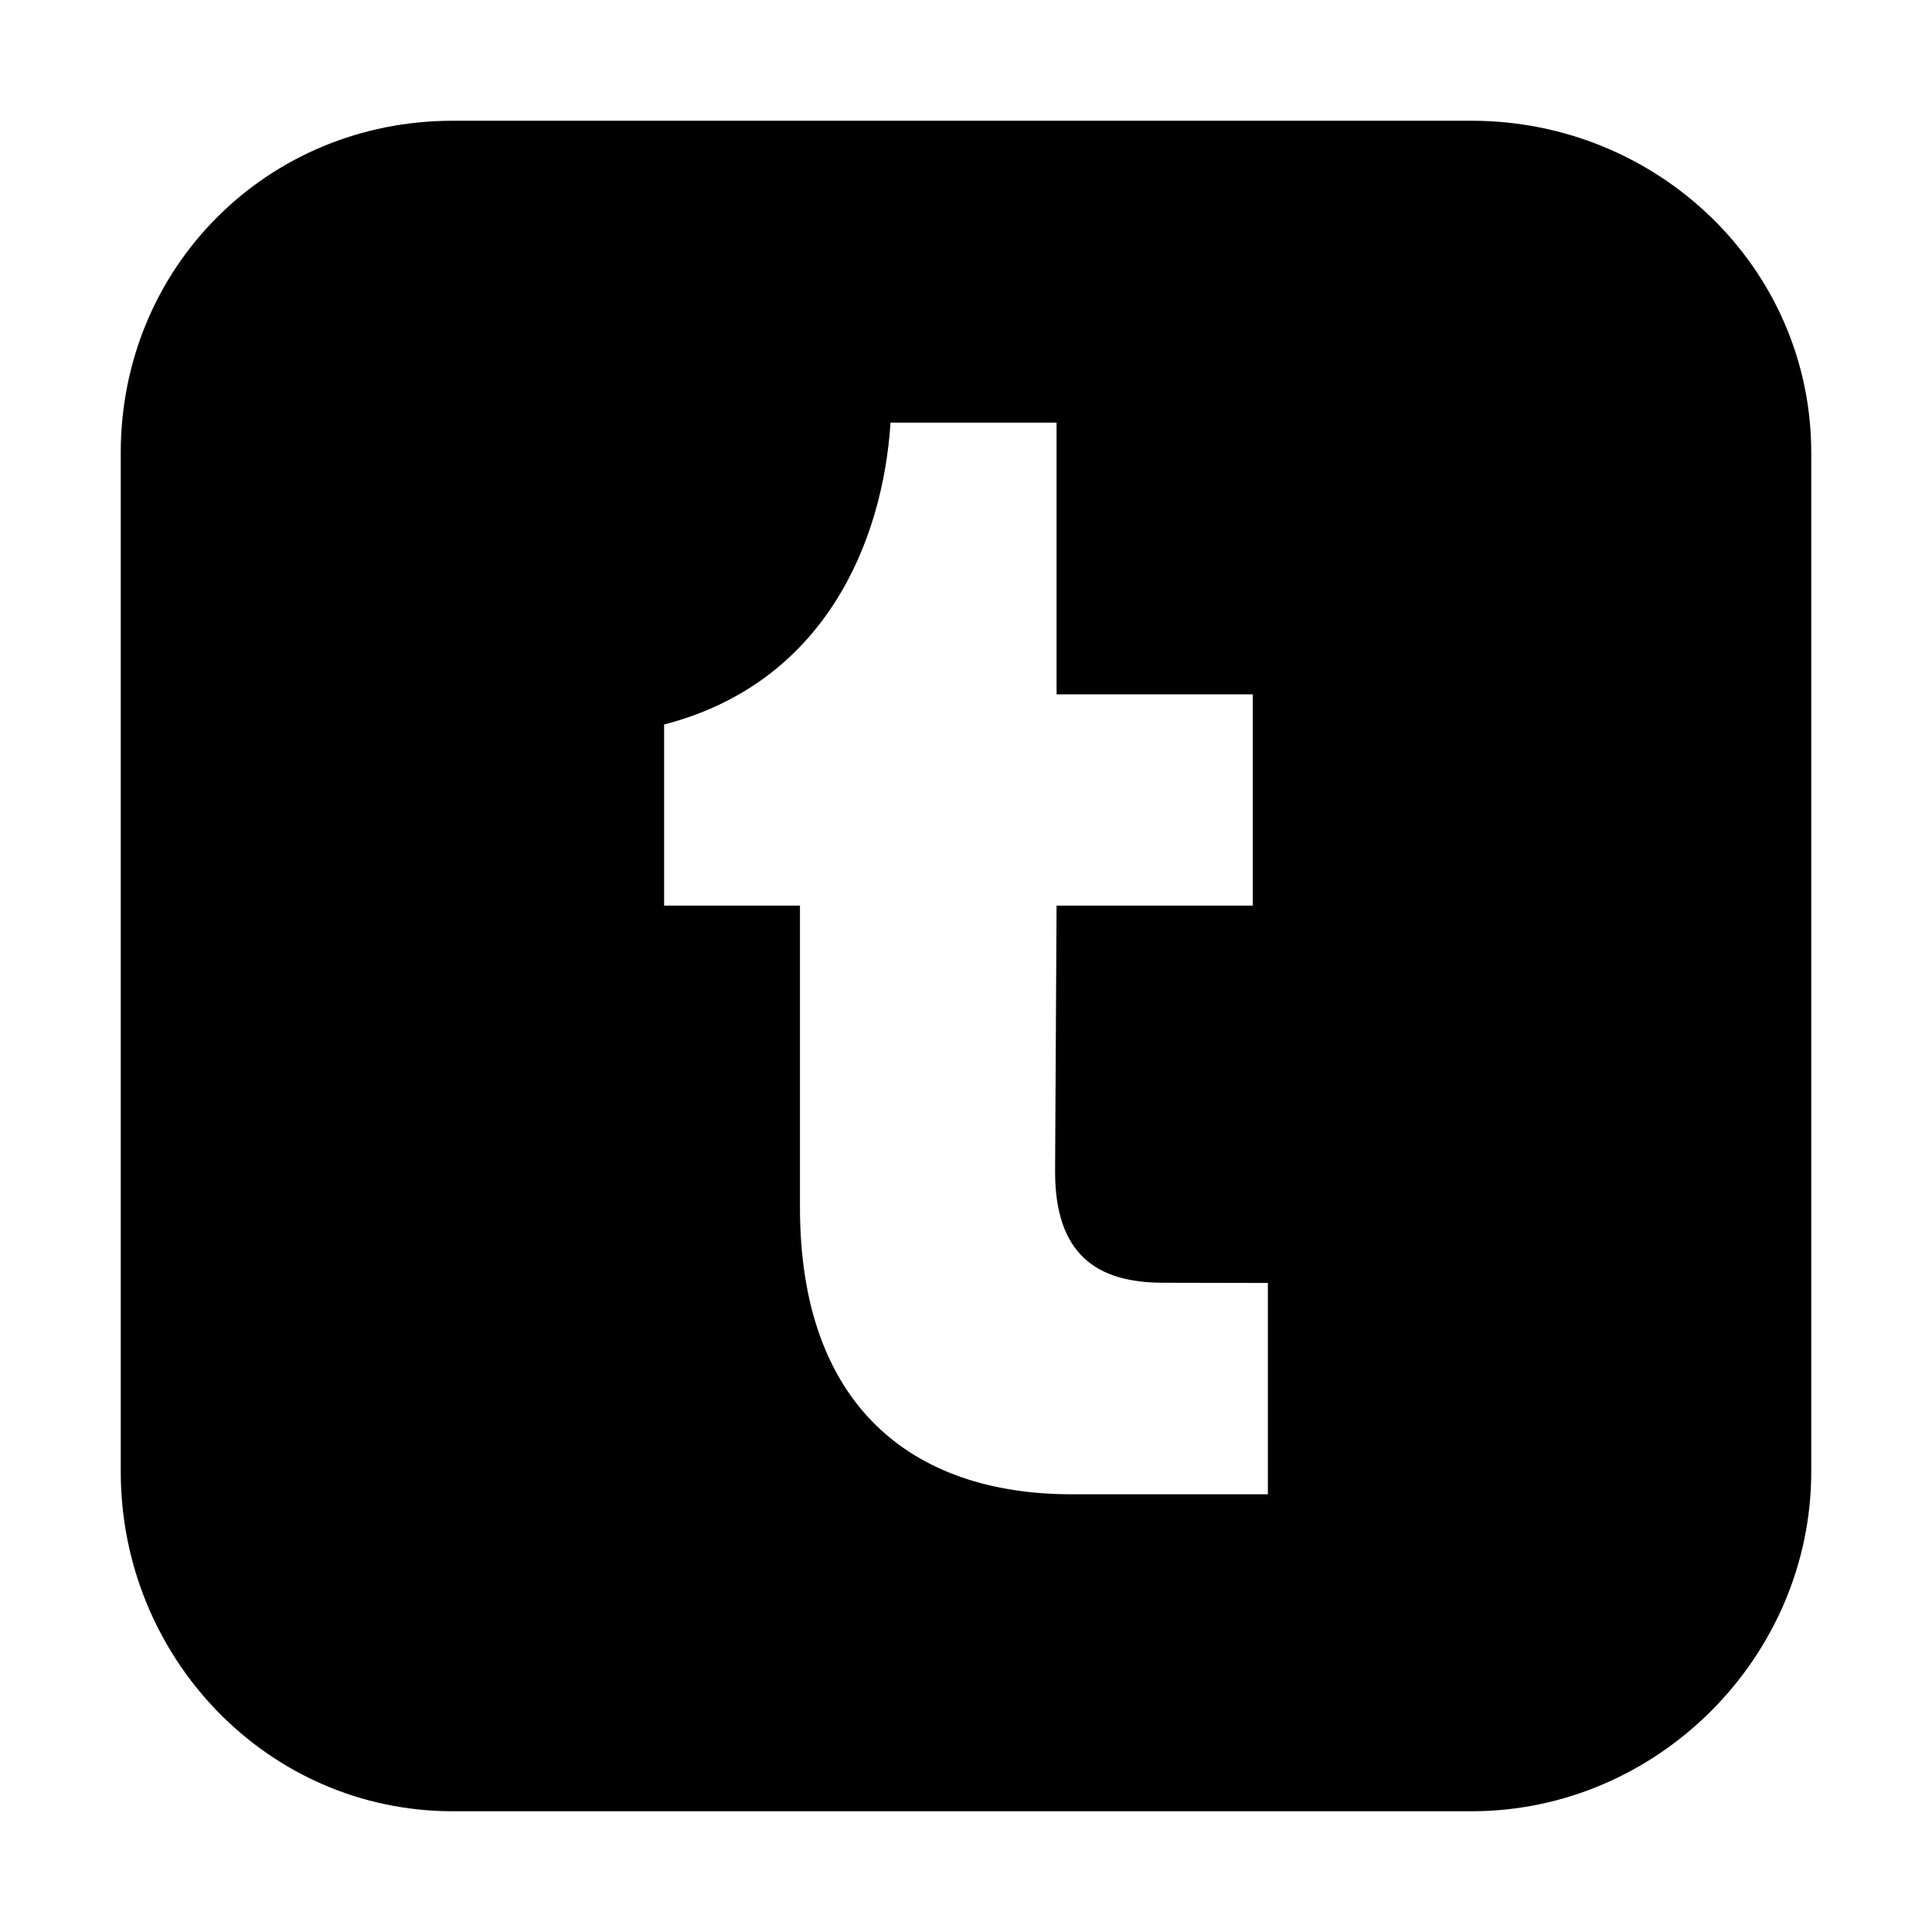
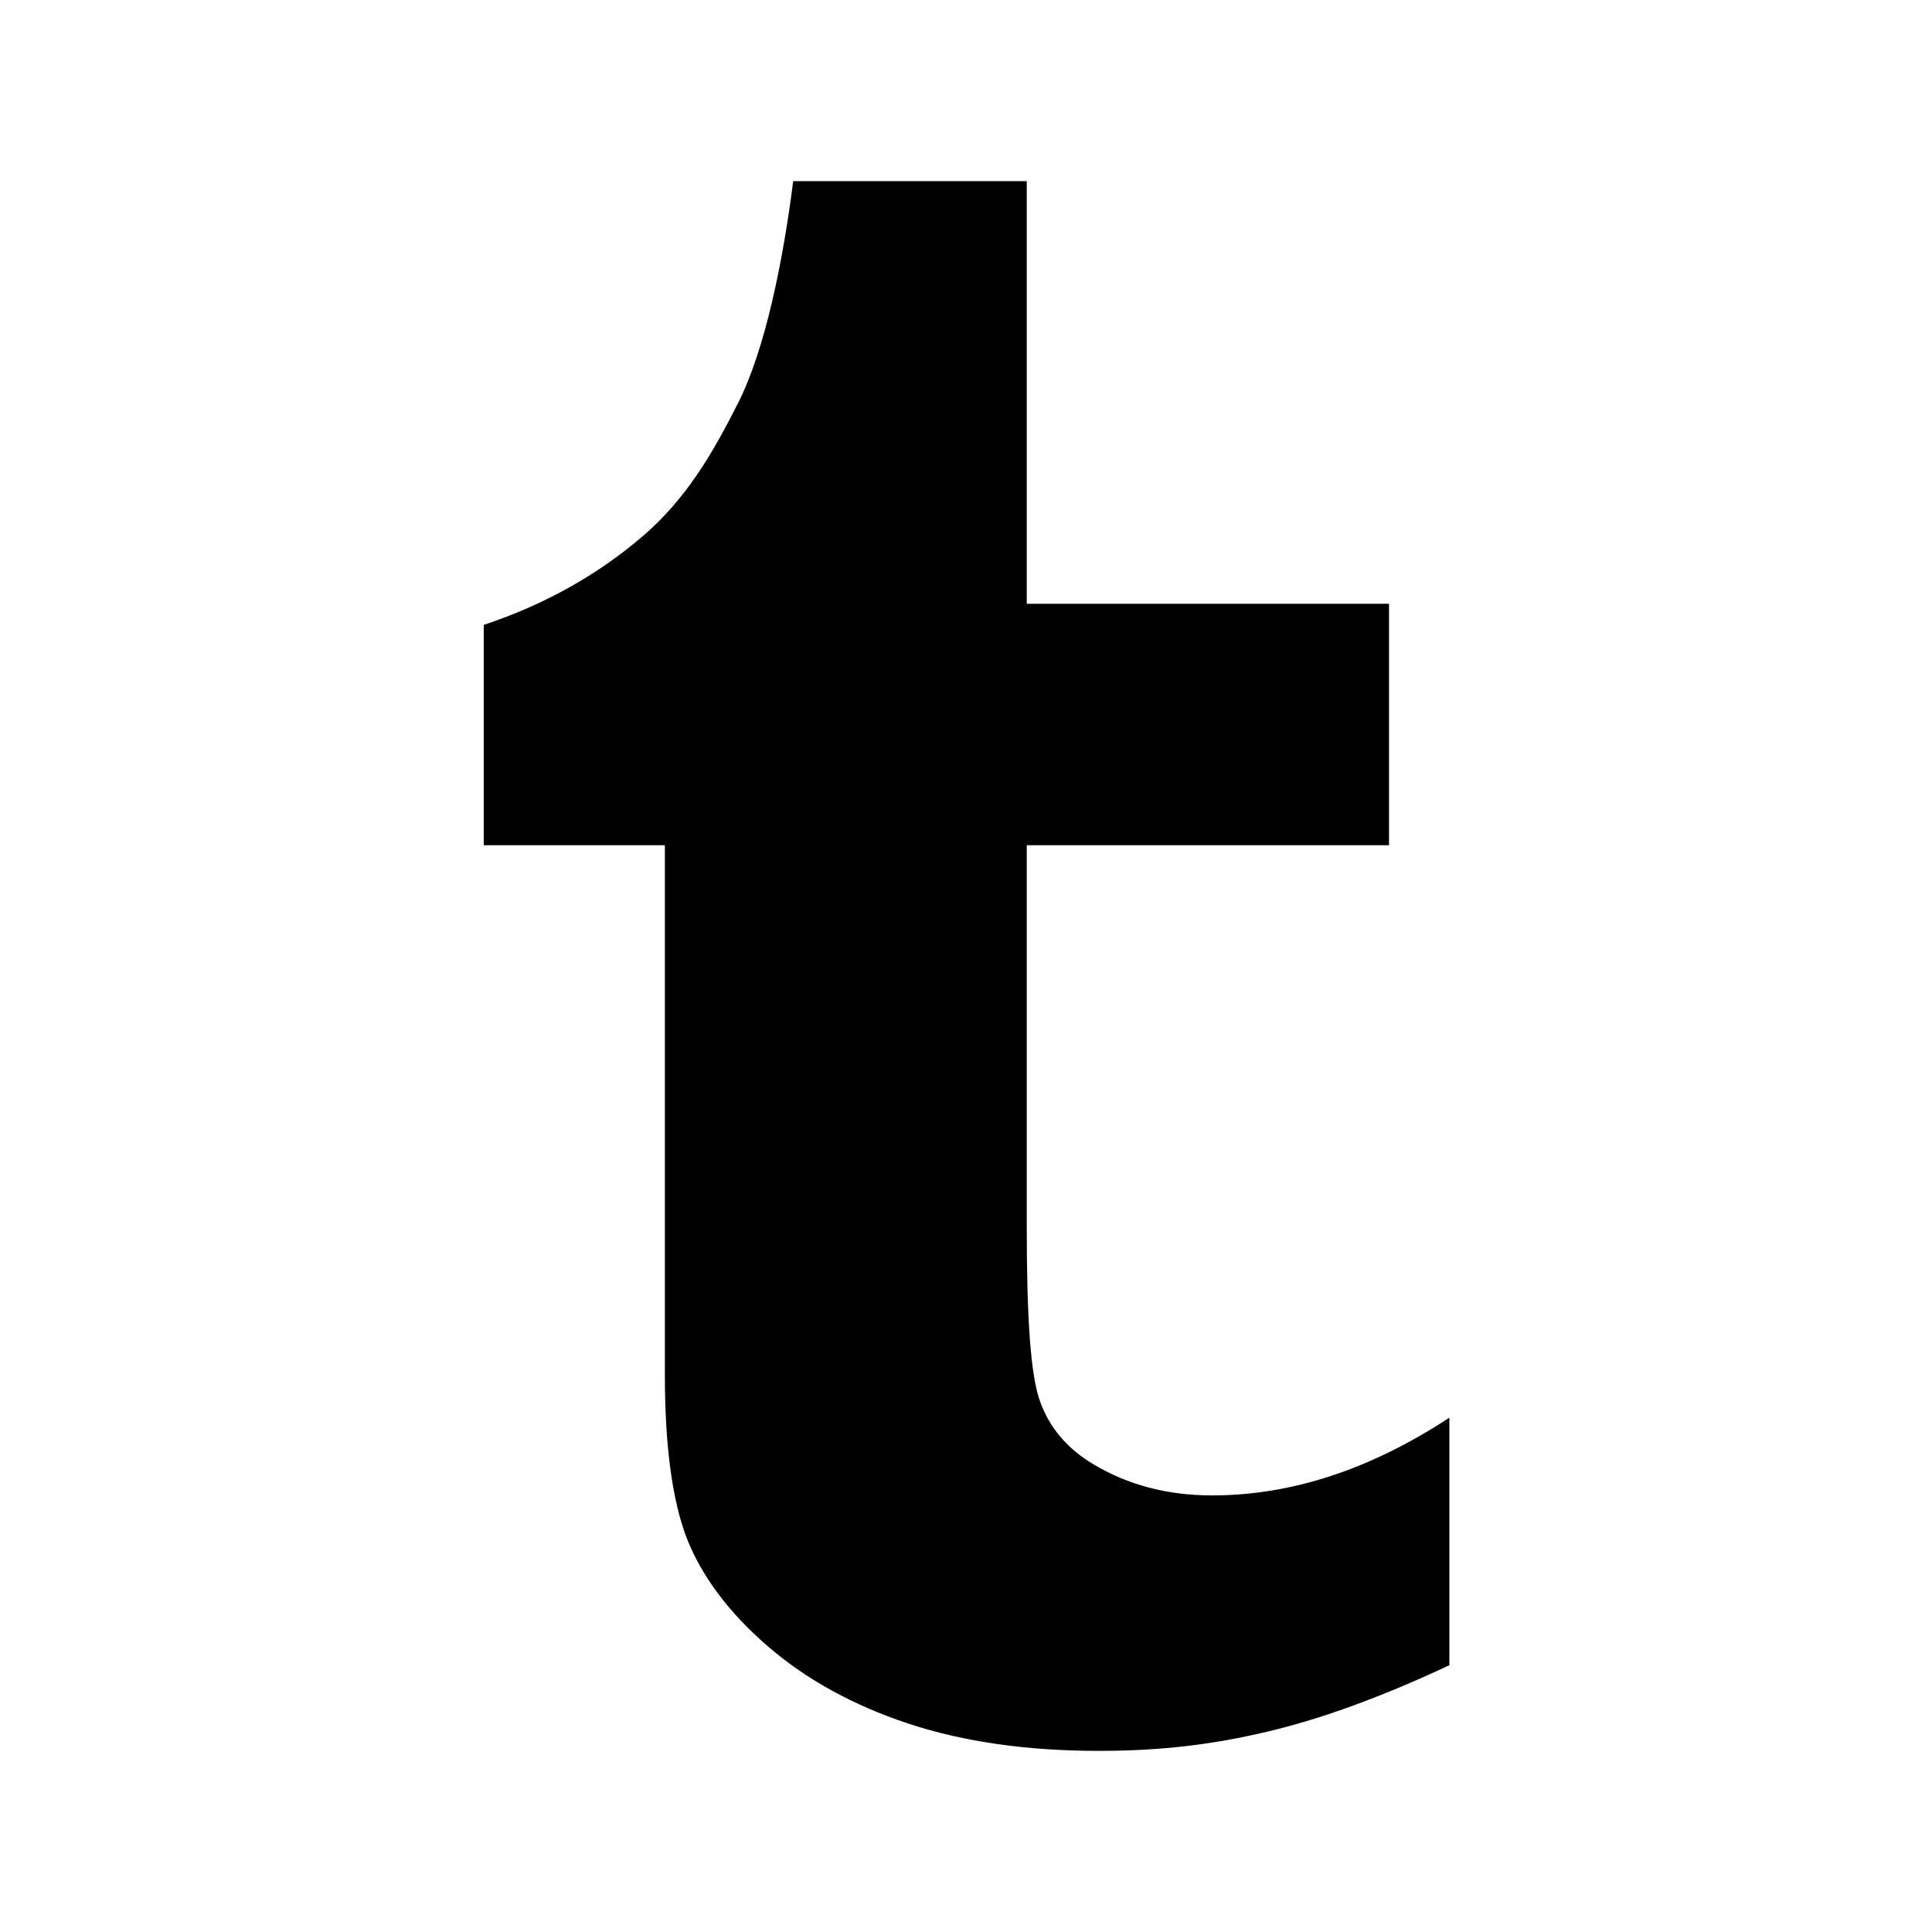
- <svg xmlns="http://www.w3.org/2000/svg" class="ionicon" viewBox="0 0 512 512">
-   <path d="M390 32H120c-49.19 0-88 38.81-88 88v270c0 49.19 38.81 90 88 90h270c49.19 0 90-40.81 90-90V120c0-49.19-40.81-88-90-88zm-54 364h-52c-42.51 0-72-23.68-72-76v-80h-36v-48c42.51-11 57.95-48.32 60-80h44v72h52v56h-52l-.39 70.51c0 21.87 11 29.43 28.62 29.43L336 340z" />
+ <svg xmlns="http://www.w3.org/2000/svg" viewBox="0 0 512 512">
+   <path d="M321.2 396.3c-11.8 0-22.4-2.8-31.5-8.3-6.9-4.1-11.5-9.6-14-16.4-2.6-6.9-3.6-22.3-3.6-46.4V224h96v-64h-96V48h-61.9c-2.7 21.5-7.5 44.7-14.5 58.6-7 13.9-14 25.8-25.6 35.7-11.6 9.9-25.6 17.9-41.9 23.3V224h48v140.4c0 19 2 33.5 5.9 43.5 4 10 11.1 19.5 21.4 28.4 10.3 8.9 22.8 15.7 37.3 20.5 14.6 4.8 31.4 7.2 50.4 7.2 16.7 0 30.3-1.7 44.7-5.1 14.4-3.4 30.5-9.3 48.2-17.6v-65.6c-20.9 13.7-41.8 20.6-62.9 20.6z" />
</svg>
